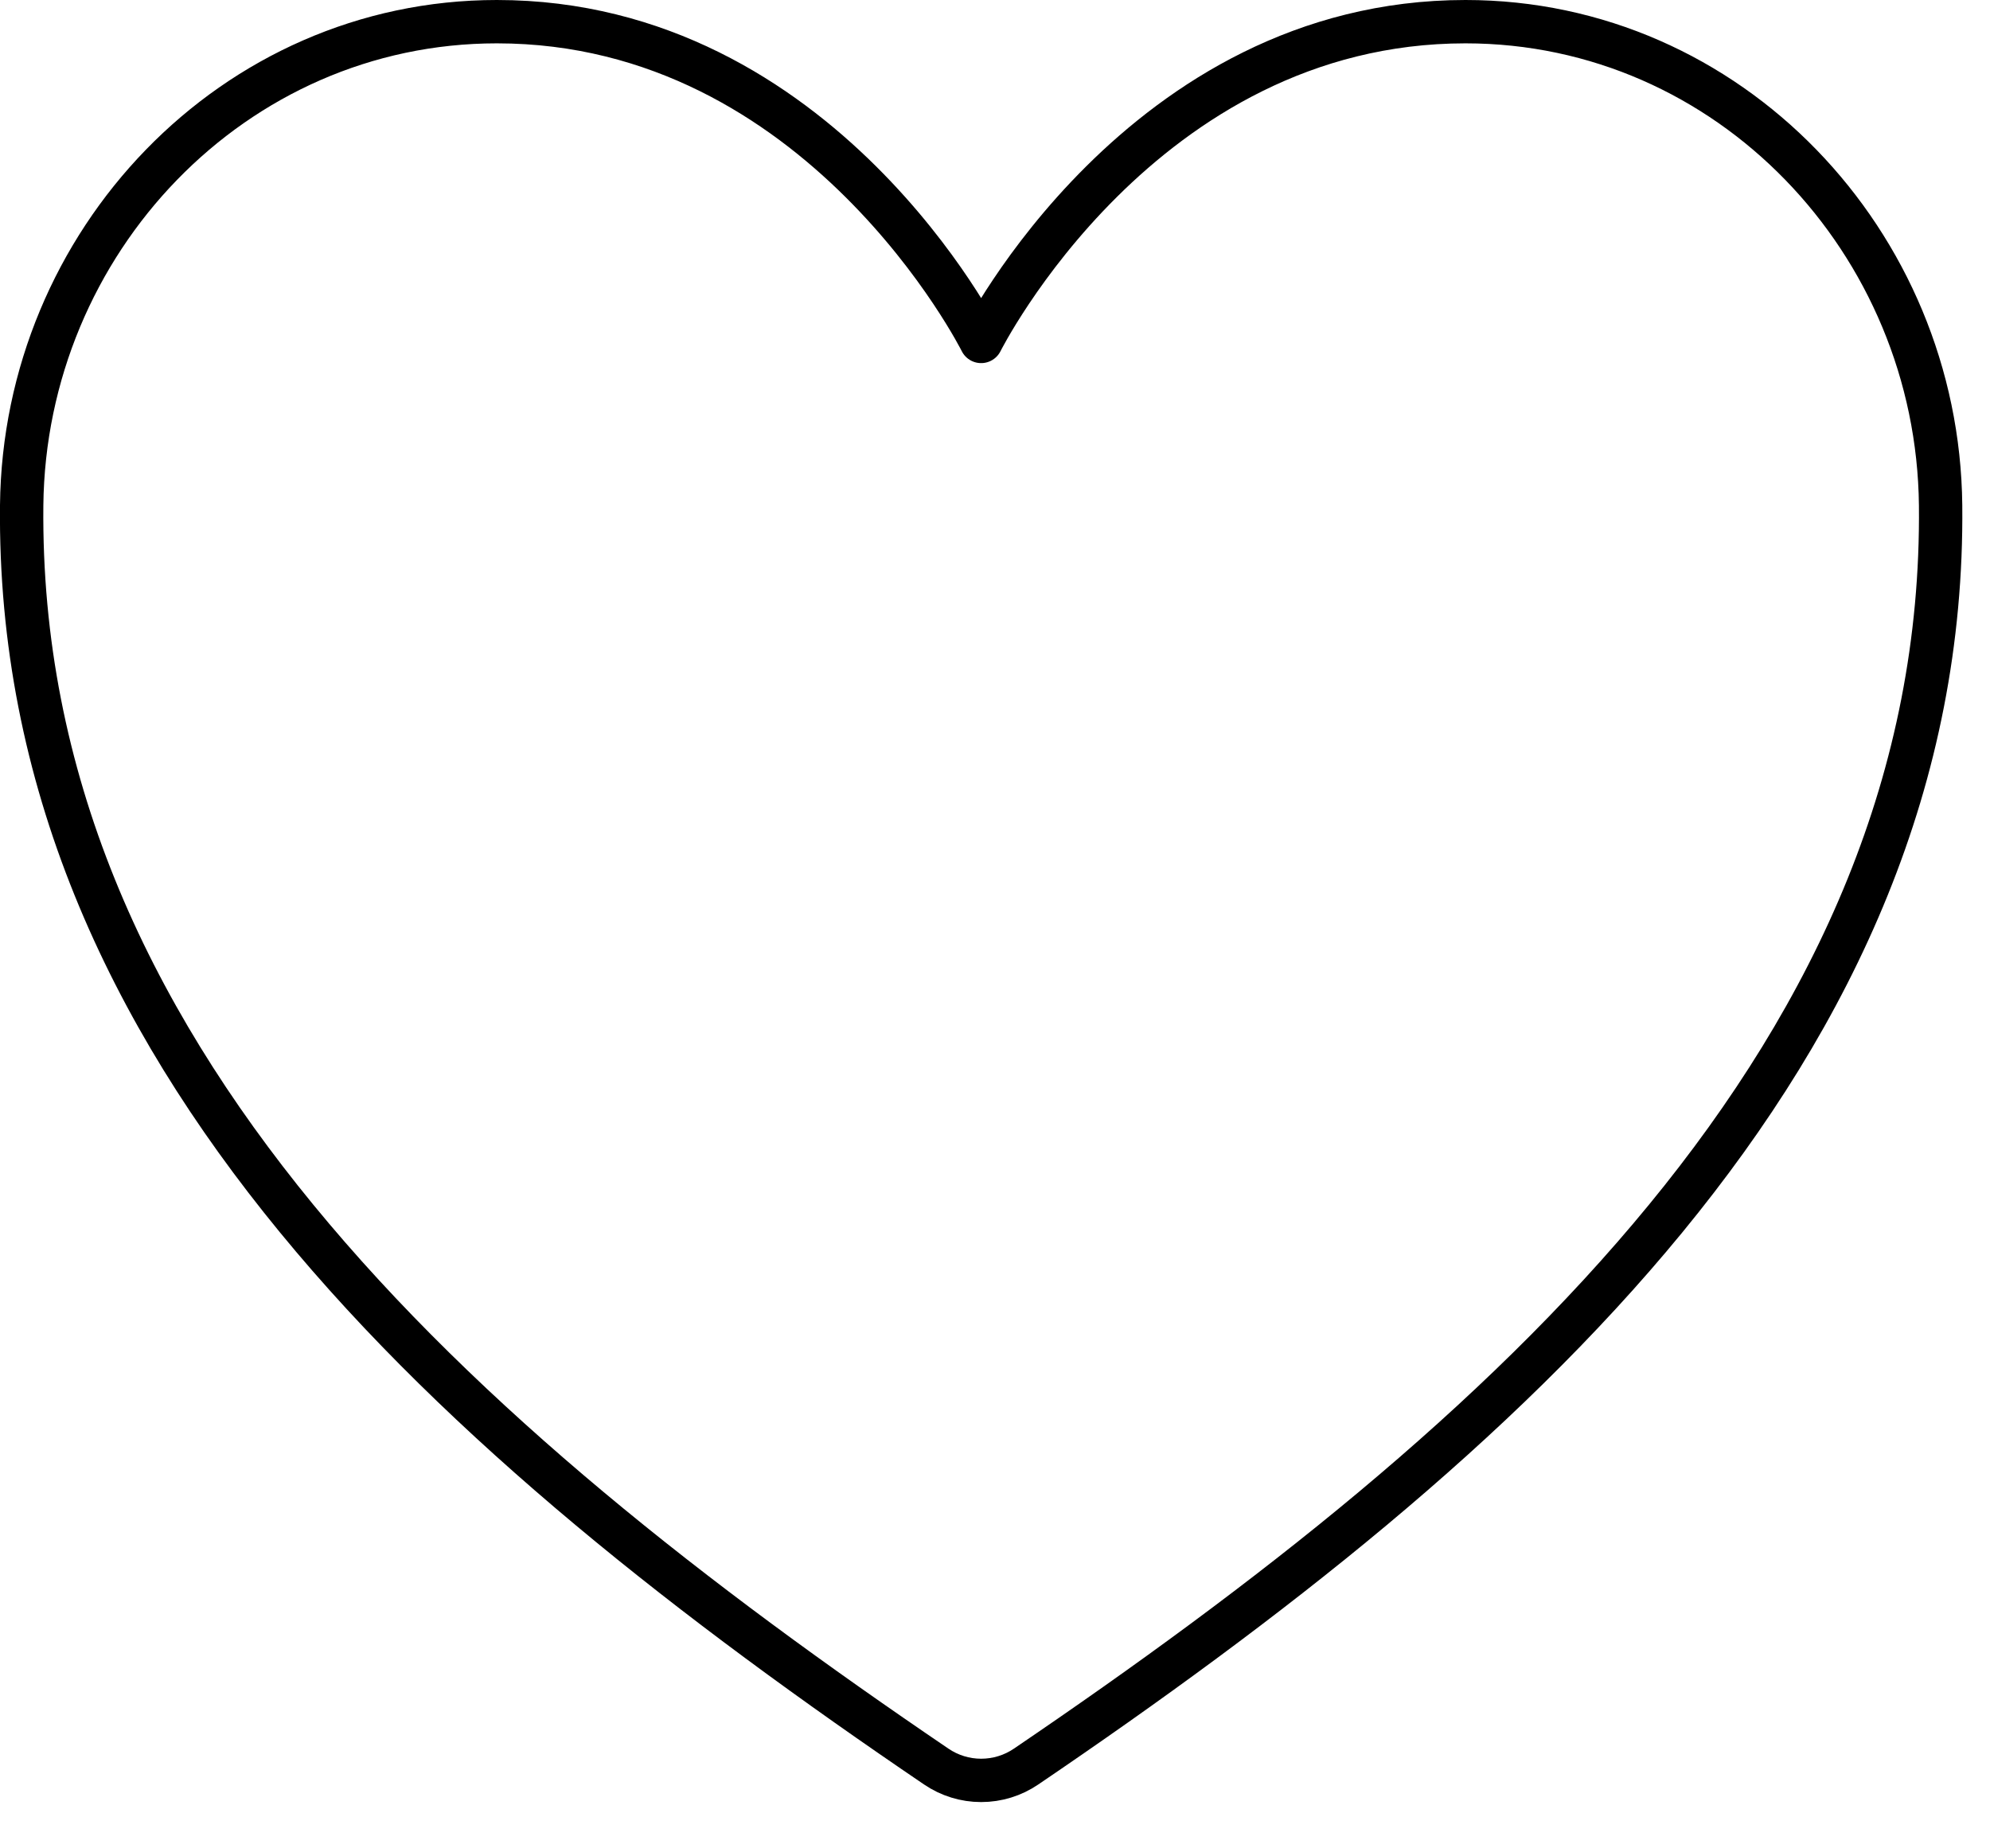
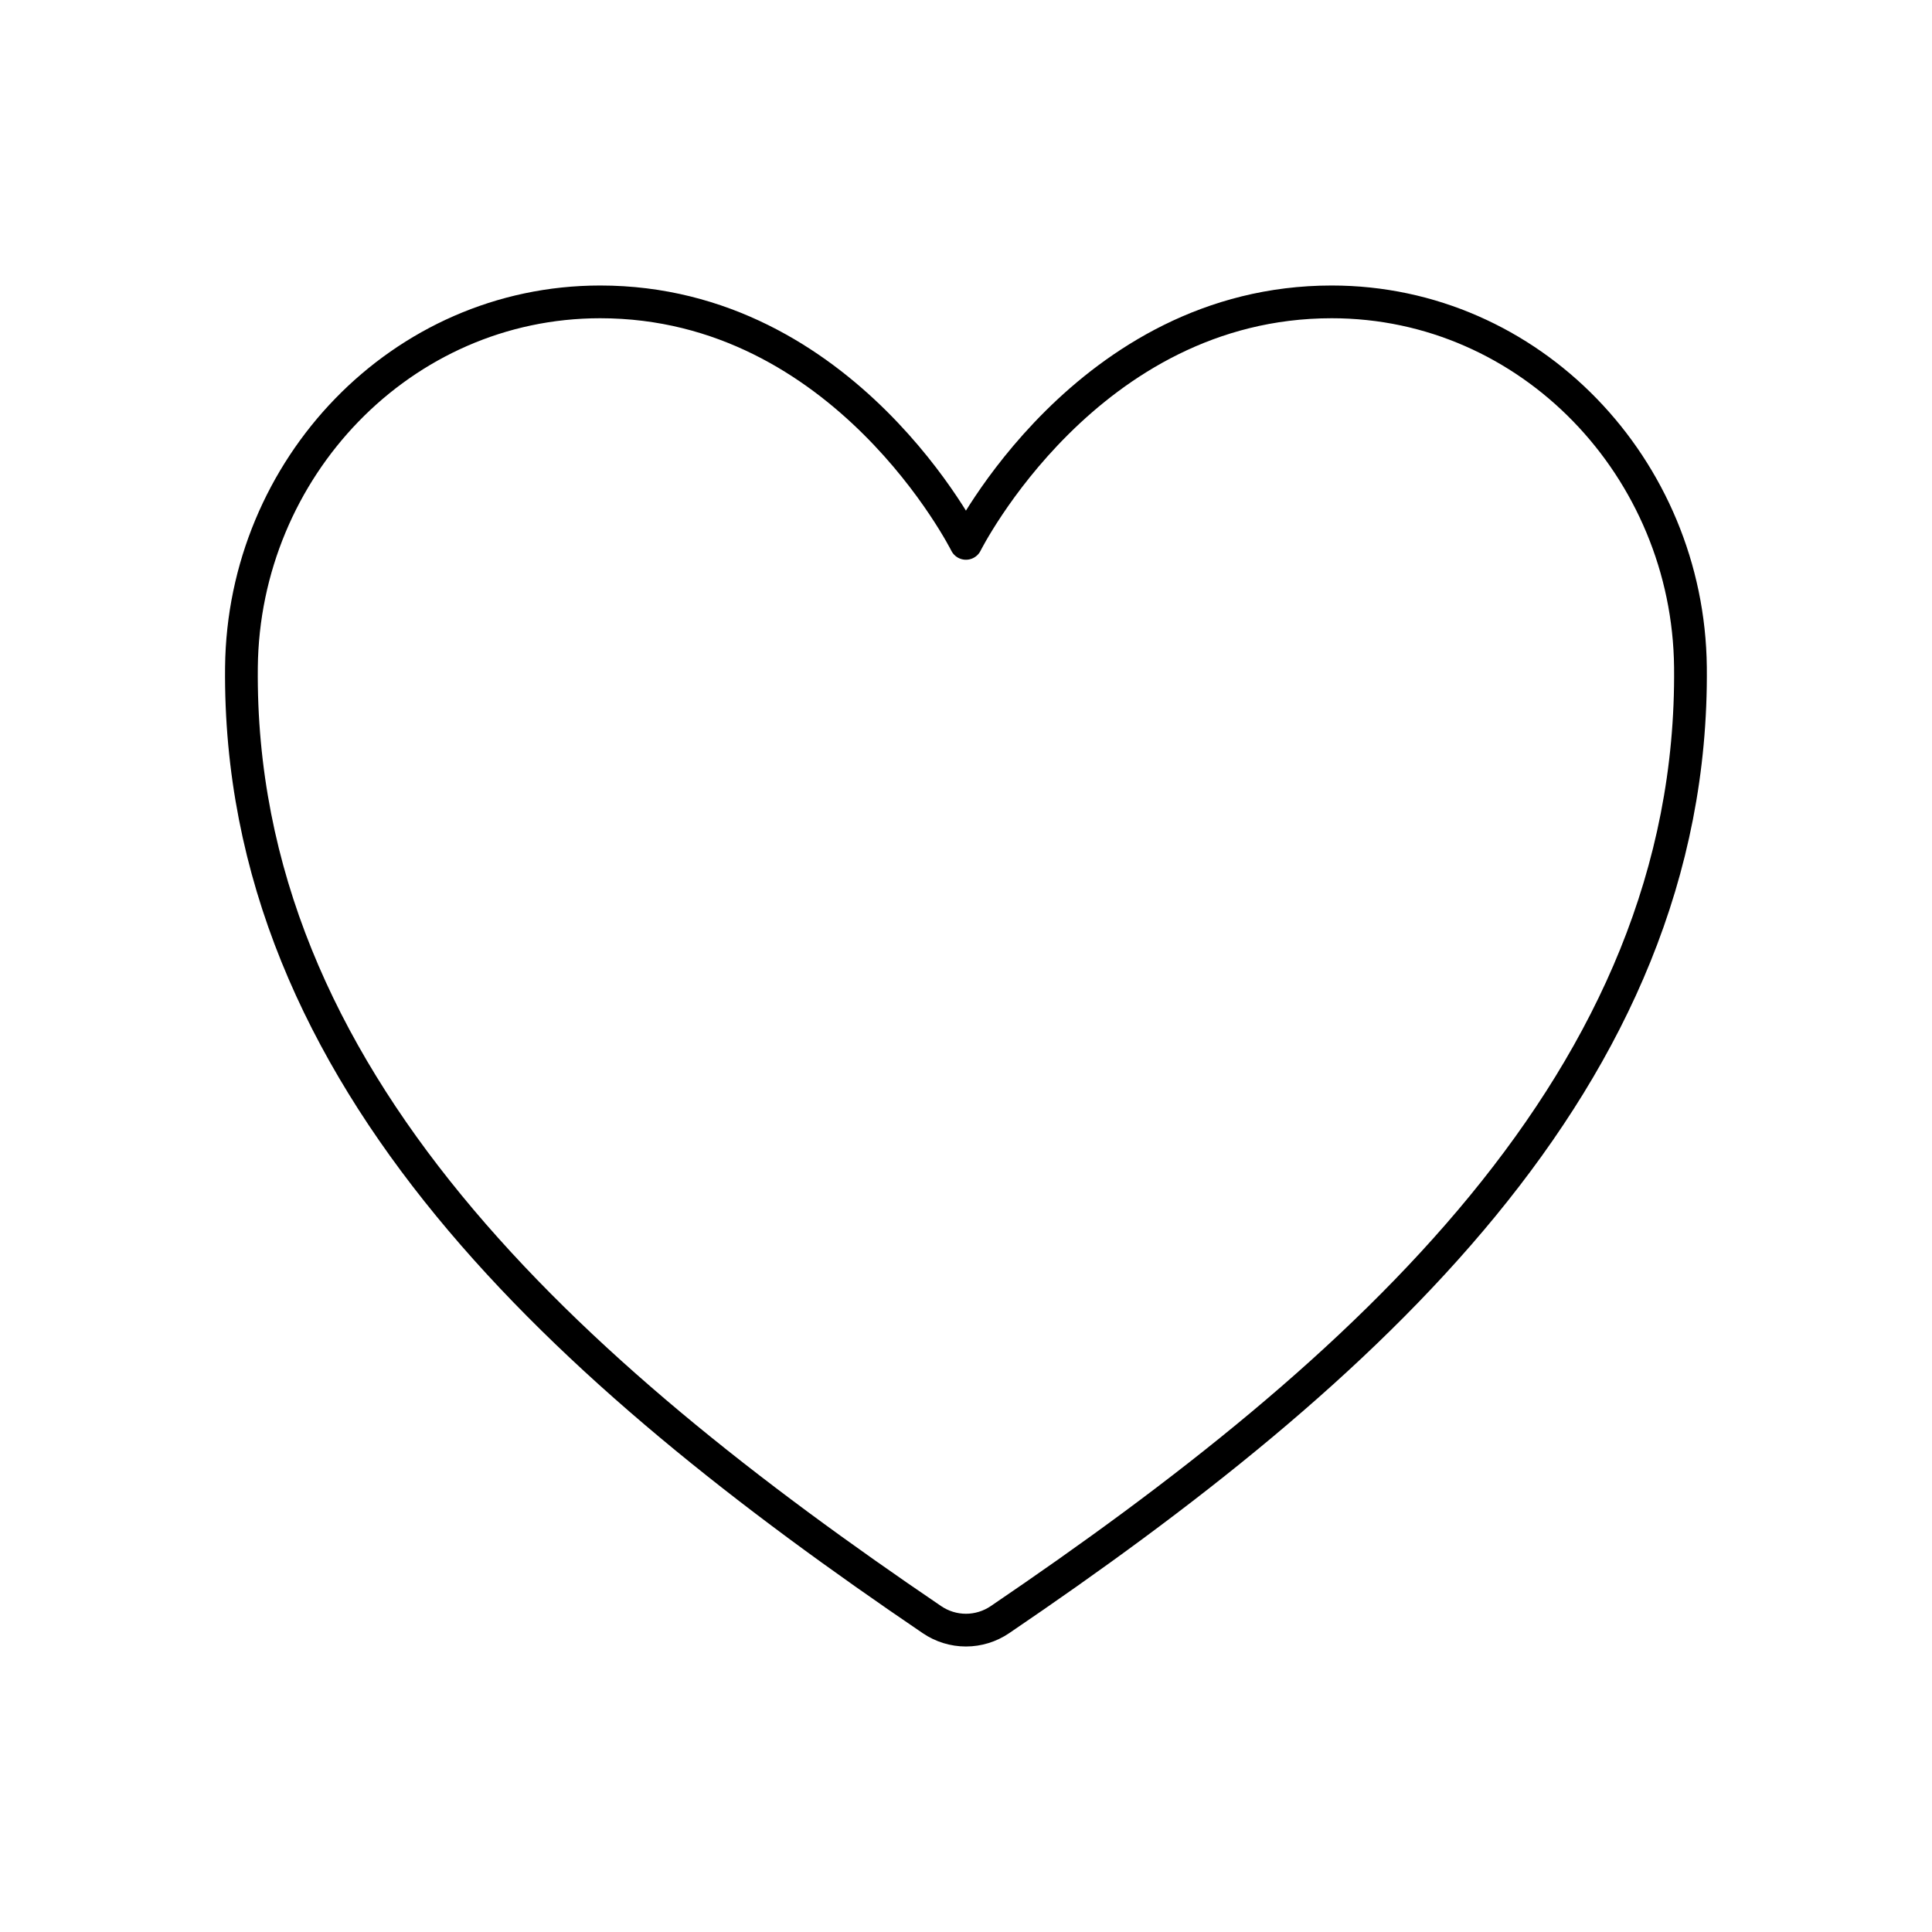
- <svg xmlns="http://www.w3.org/2000/svg" width="28" height="26" viewBox="0 0 28 26" fill="none">
-   <path d="M20.62 0.305C16.055 0.305 13.805 4.805 13.805 4.805C13.805 4.805 11.555 0.305 6.991 0.305C3.281 0.305 0.343 3.409 0.305 7.112C0.228 14.799 6.404 20.266 13.173 24.86C13.359 24.987 13.58 25.055 13.805 25.055C14.031 25.055 14.252 24.987 14.438 24.86C21.206 20.266 27.382 14.799 27.305 7.112C27.267 3.409 24.33 0.305 20.62 0.305Z" stroke="black" stroke-width="0.61" stroke-linecap="round" stroke-linejoin="round" />
+ <svg xmlns="http://www.w3.org/2000/svg" width="36" height="36" viewBox="0 0 36 36" fill="none">
+   <path d="M24.814 5.625C20.249 5.625 17.999 10.125 17.999 10.125C17.999 10.125 15.749 5.625 11.184 5.625C7.474 5.625 4.537 8.729 4.499 12.432C4.421 20.119 10.597 25.586 17.366 30.18C17.553 30.307 17.773 30.375 17.999 30.375C18.224 30.375 18.445 30.307 18.632 30.18C25.4 25.586 31.575 20.119 31.499 12.432C31.461 8.729 28.523 5.625 24.814 5.625Z" stroke="black" stroke-width="0.61" stroke-linecap="round" stroke-linejoin="round" />
</svg>
